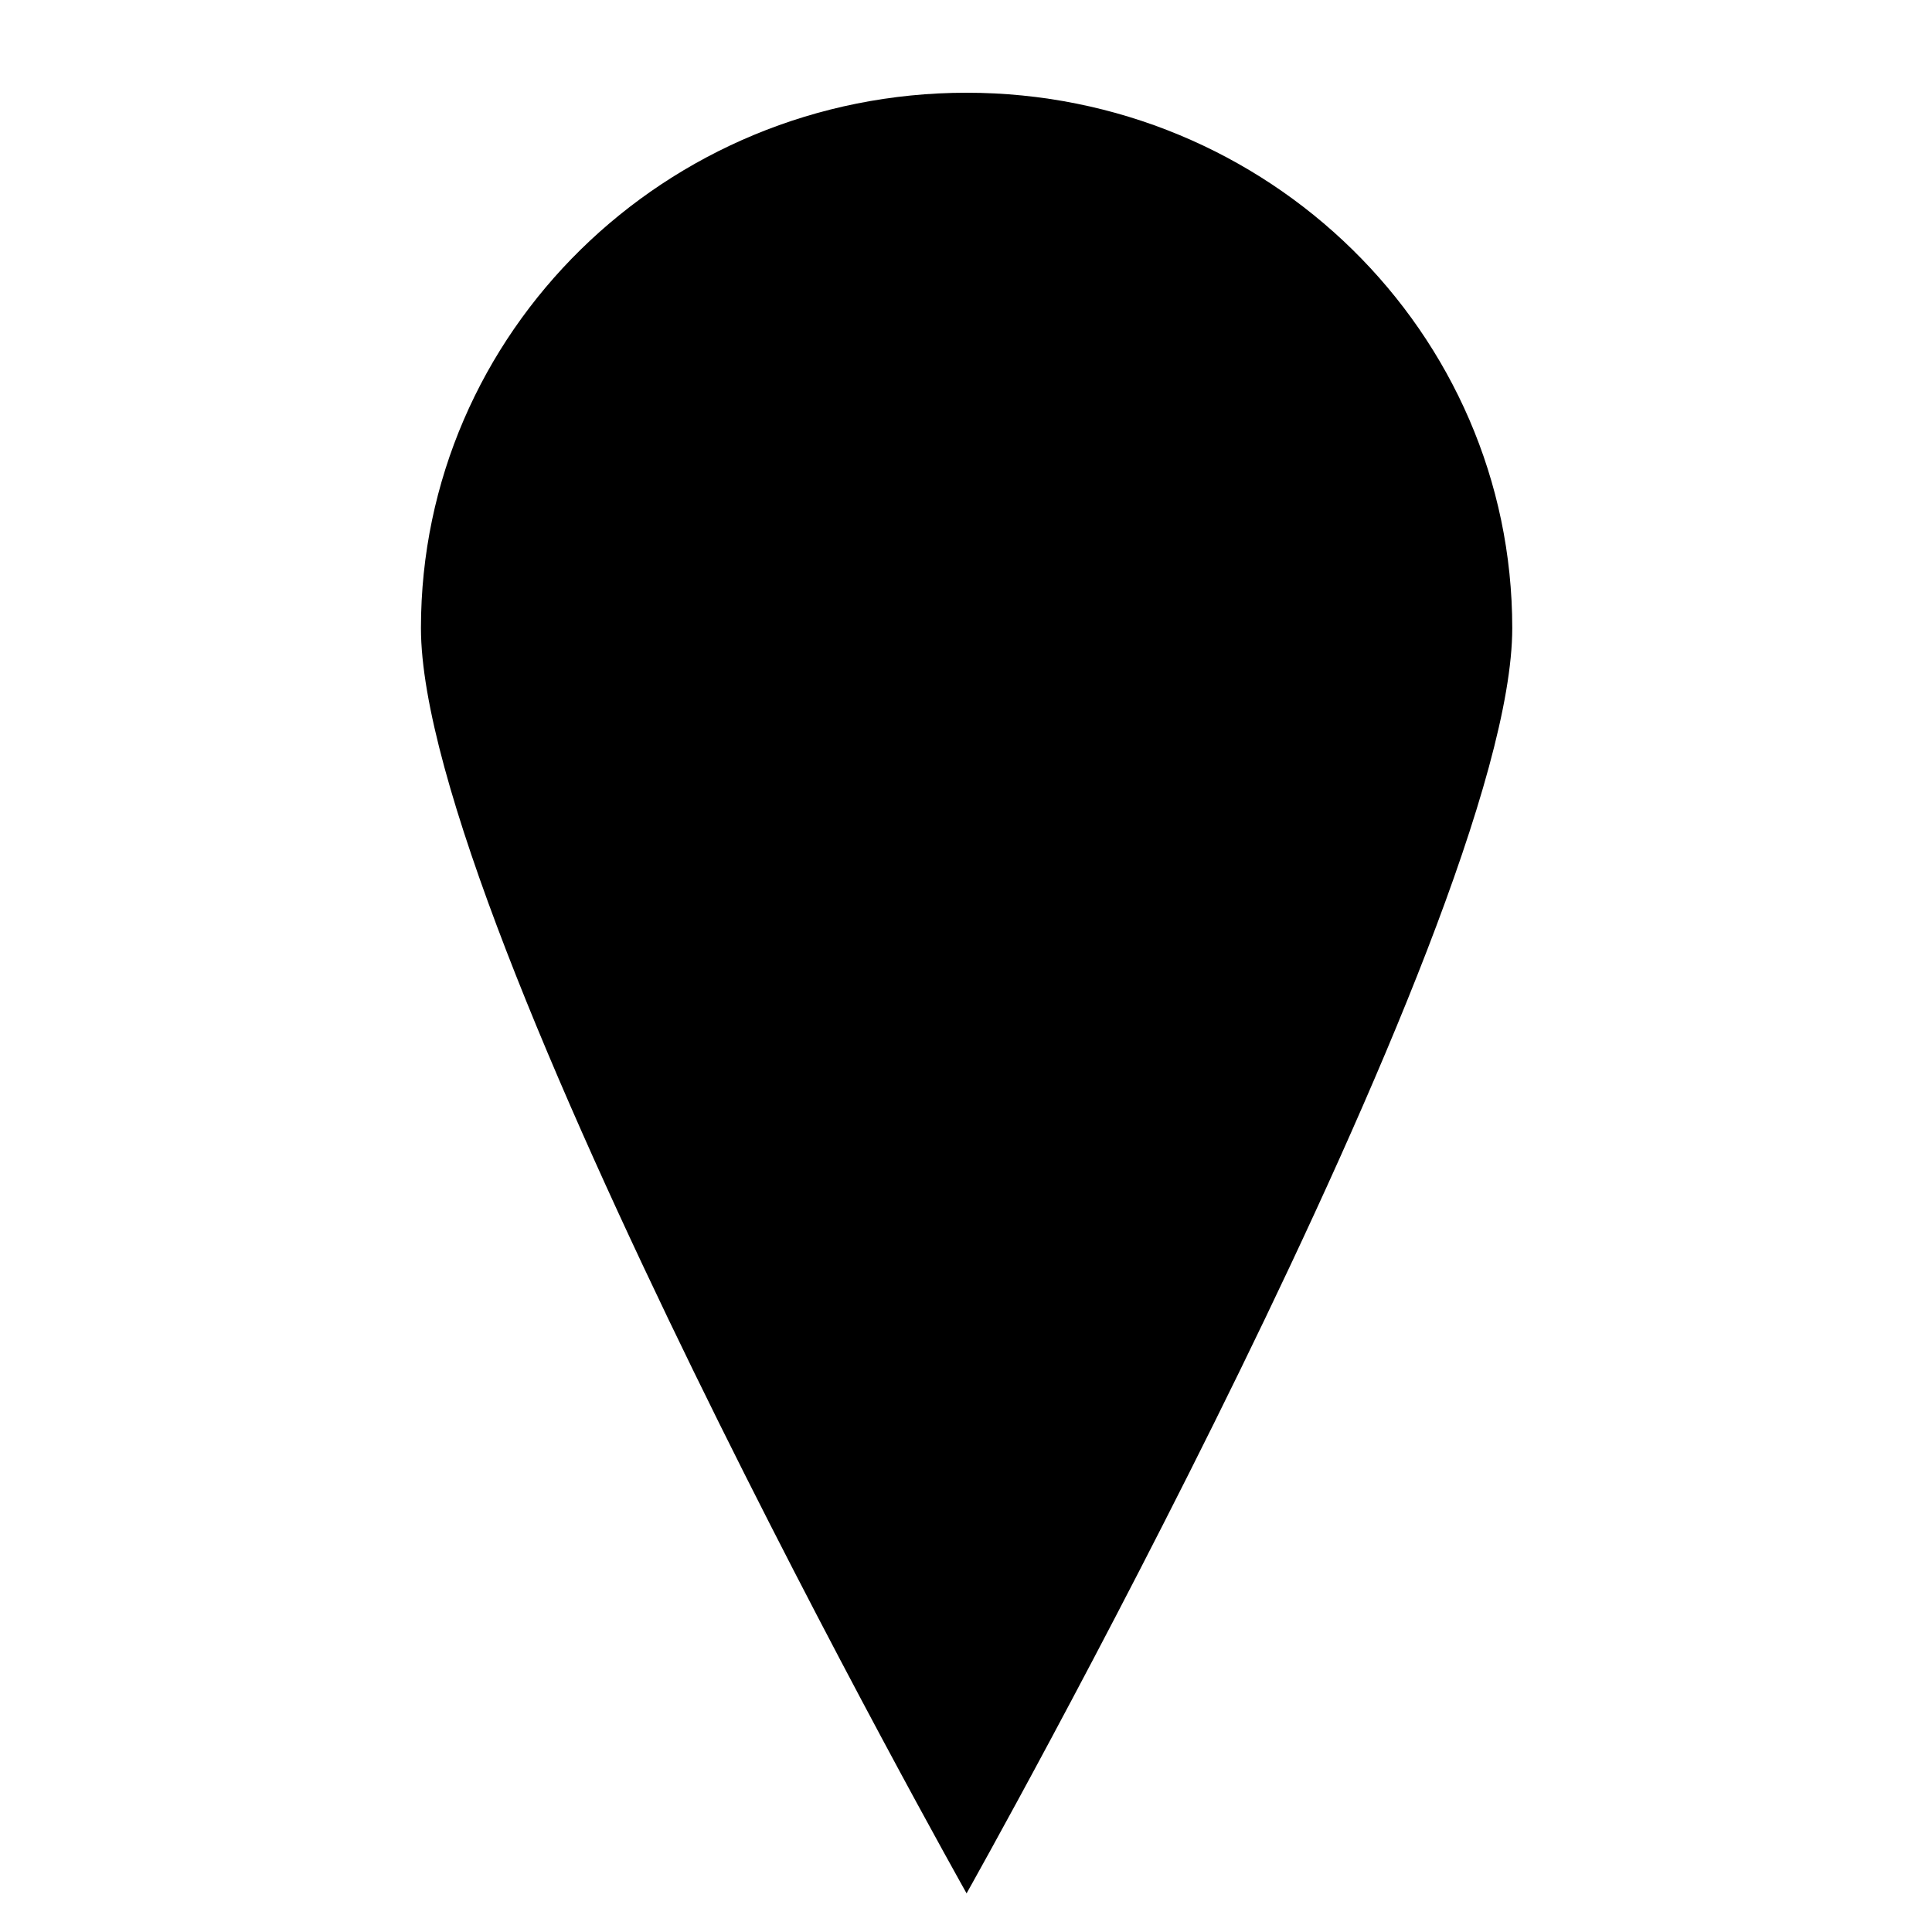
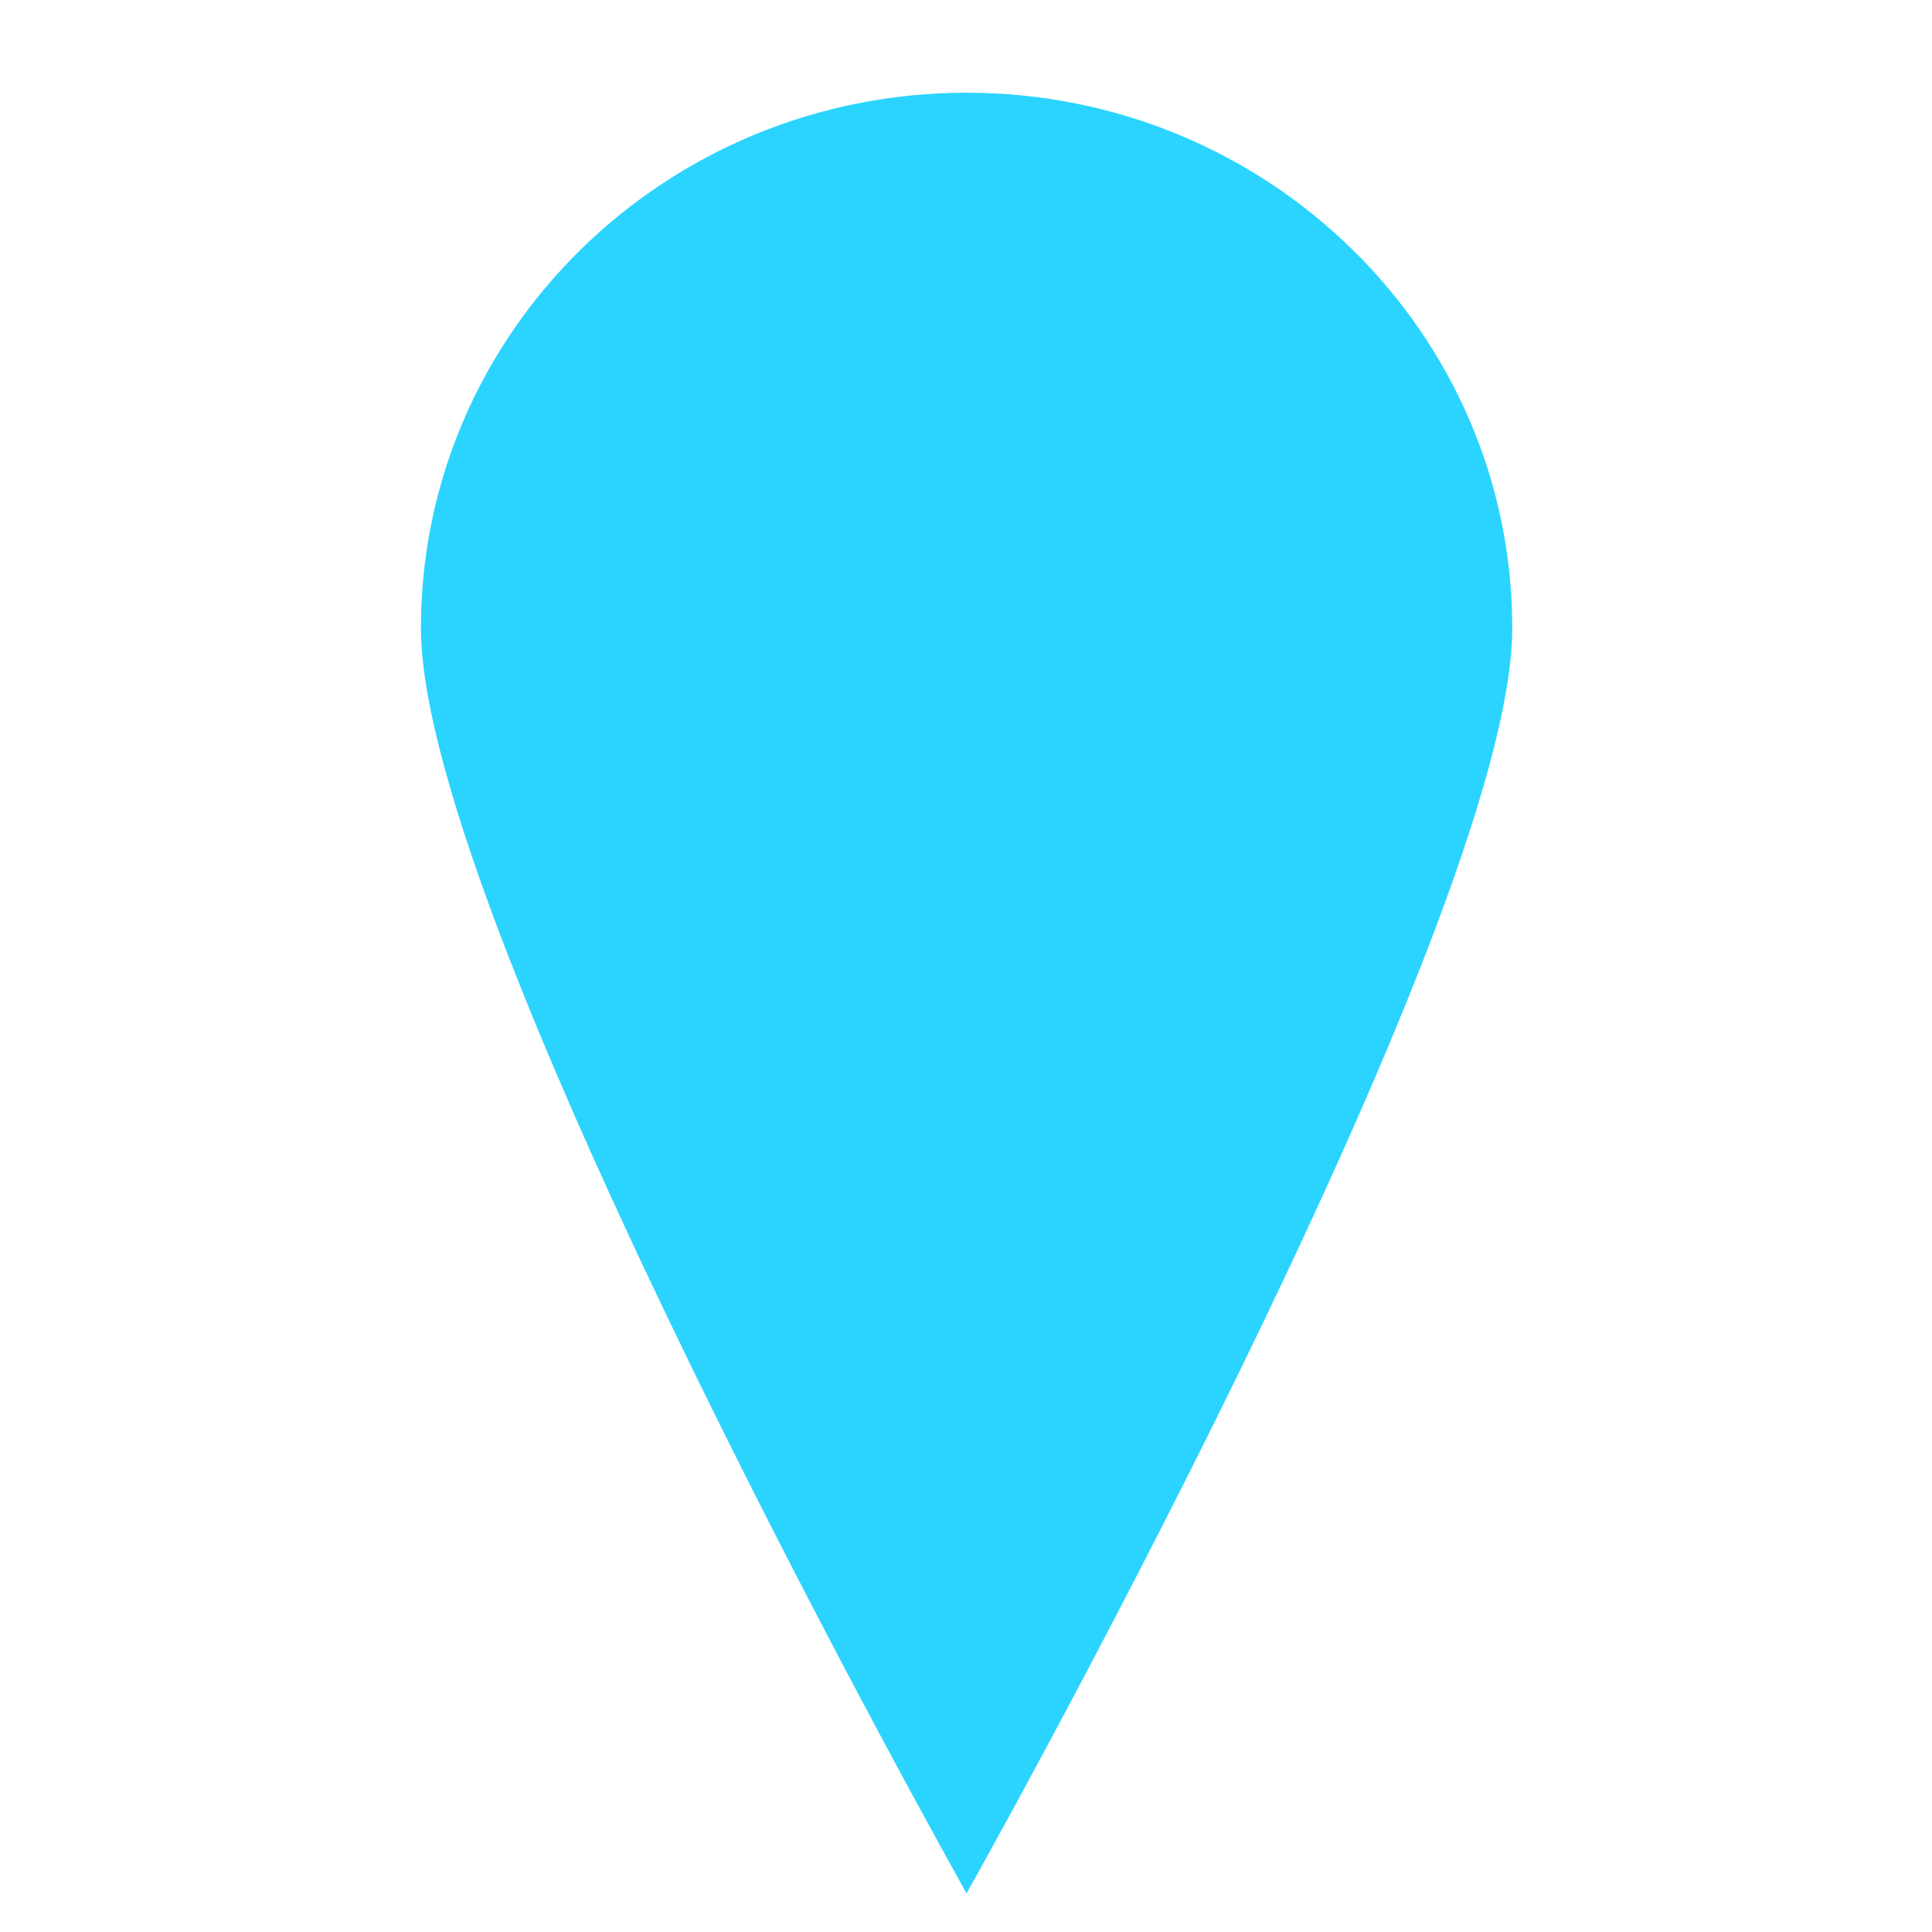
- <svg xmlns="http://www.w3.org/2000/svg" version="1.2" baseProfile="tiny" width="50" height="50" viewBox="0 0 50 50" overflow="inherit">
-   <path d="M25.015 2.4c-7.8 0-14.121 6.204-14.121 13.854 0 7.652 14.121 32.746 14.121 32.746s14.122-25.094 14.122-32.746c0-7.65-6.325-13.854-14.122-13.854z" />
+ <svg xmlns="http://www.w3.org/2000/svg" version="1.2" width="50" height="50" viewBox="0 0 50 50" overflow="inherit" id="svg6247">
+   <defs id="defs6251" />
+   <path d="M25.015 2.4c-7.8 0-14.121 6.204-14.121 13.854 0 7.652 14.121 32.746 14.121 32.746s14.122-25.094 14.122-32.746c0-7.65-6.325-13.854-14.122-13.854z" id="path6245" style="fill:#2ad4ff" />
</svg>
